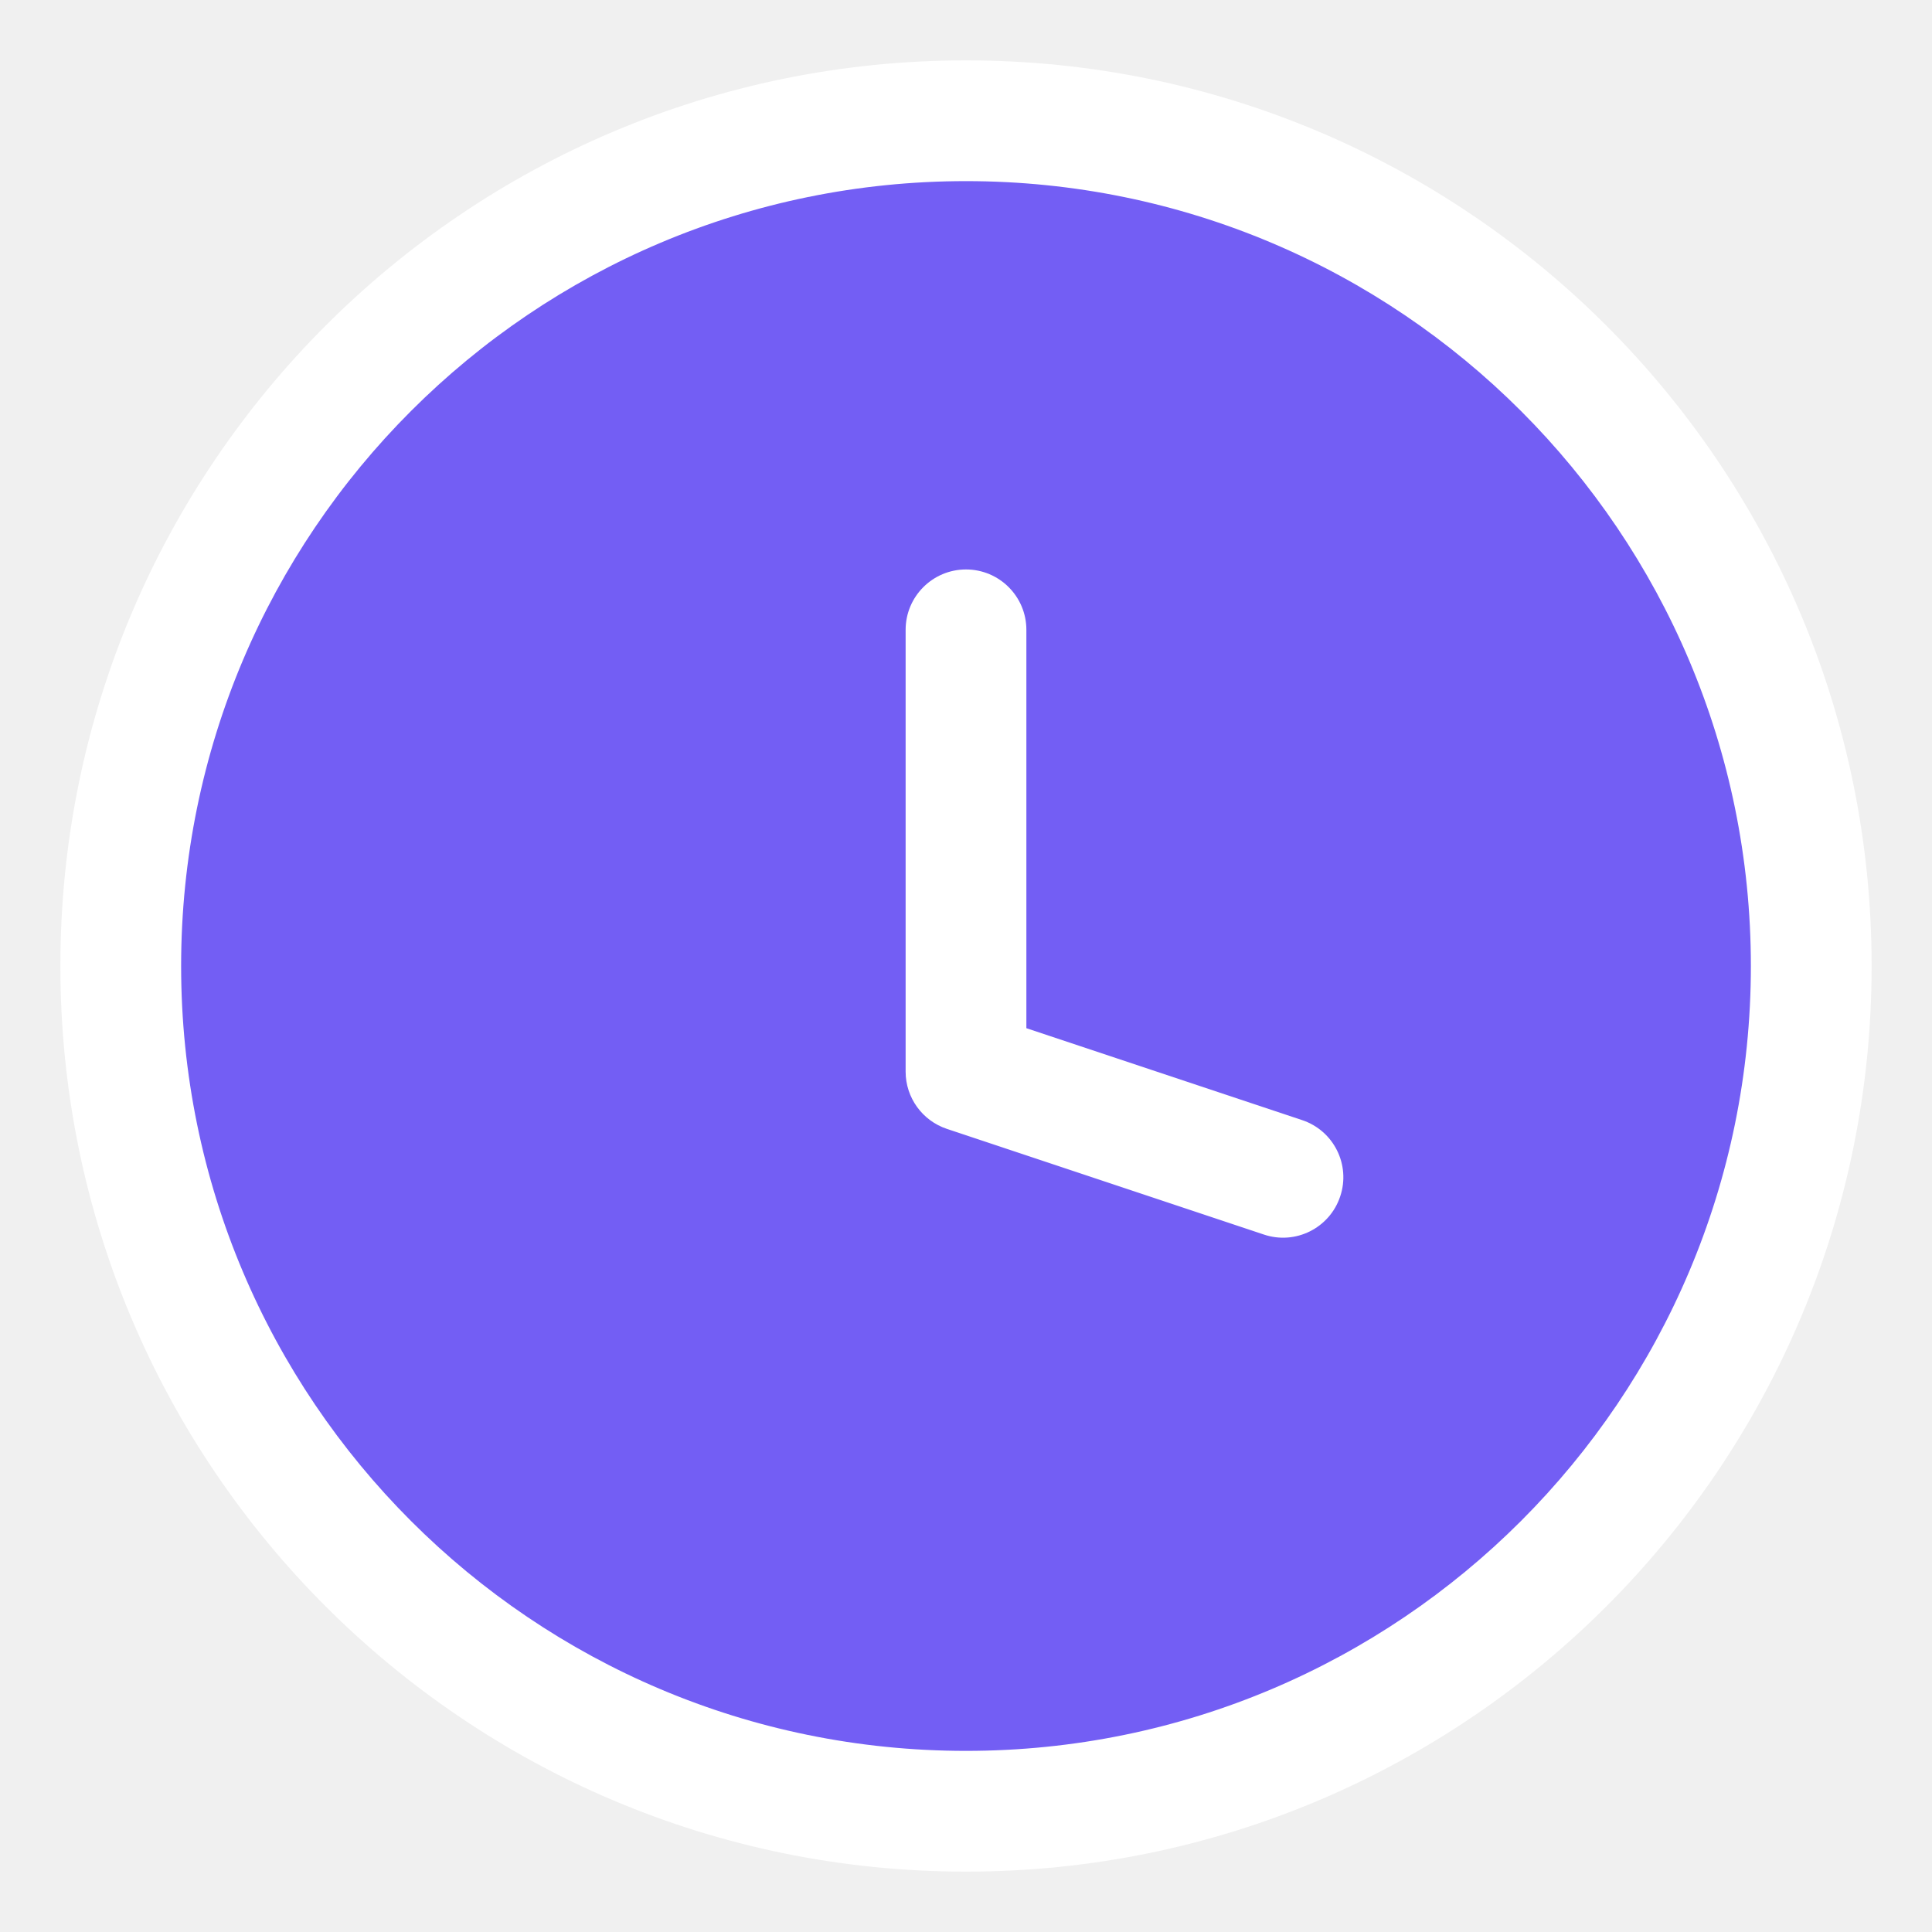
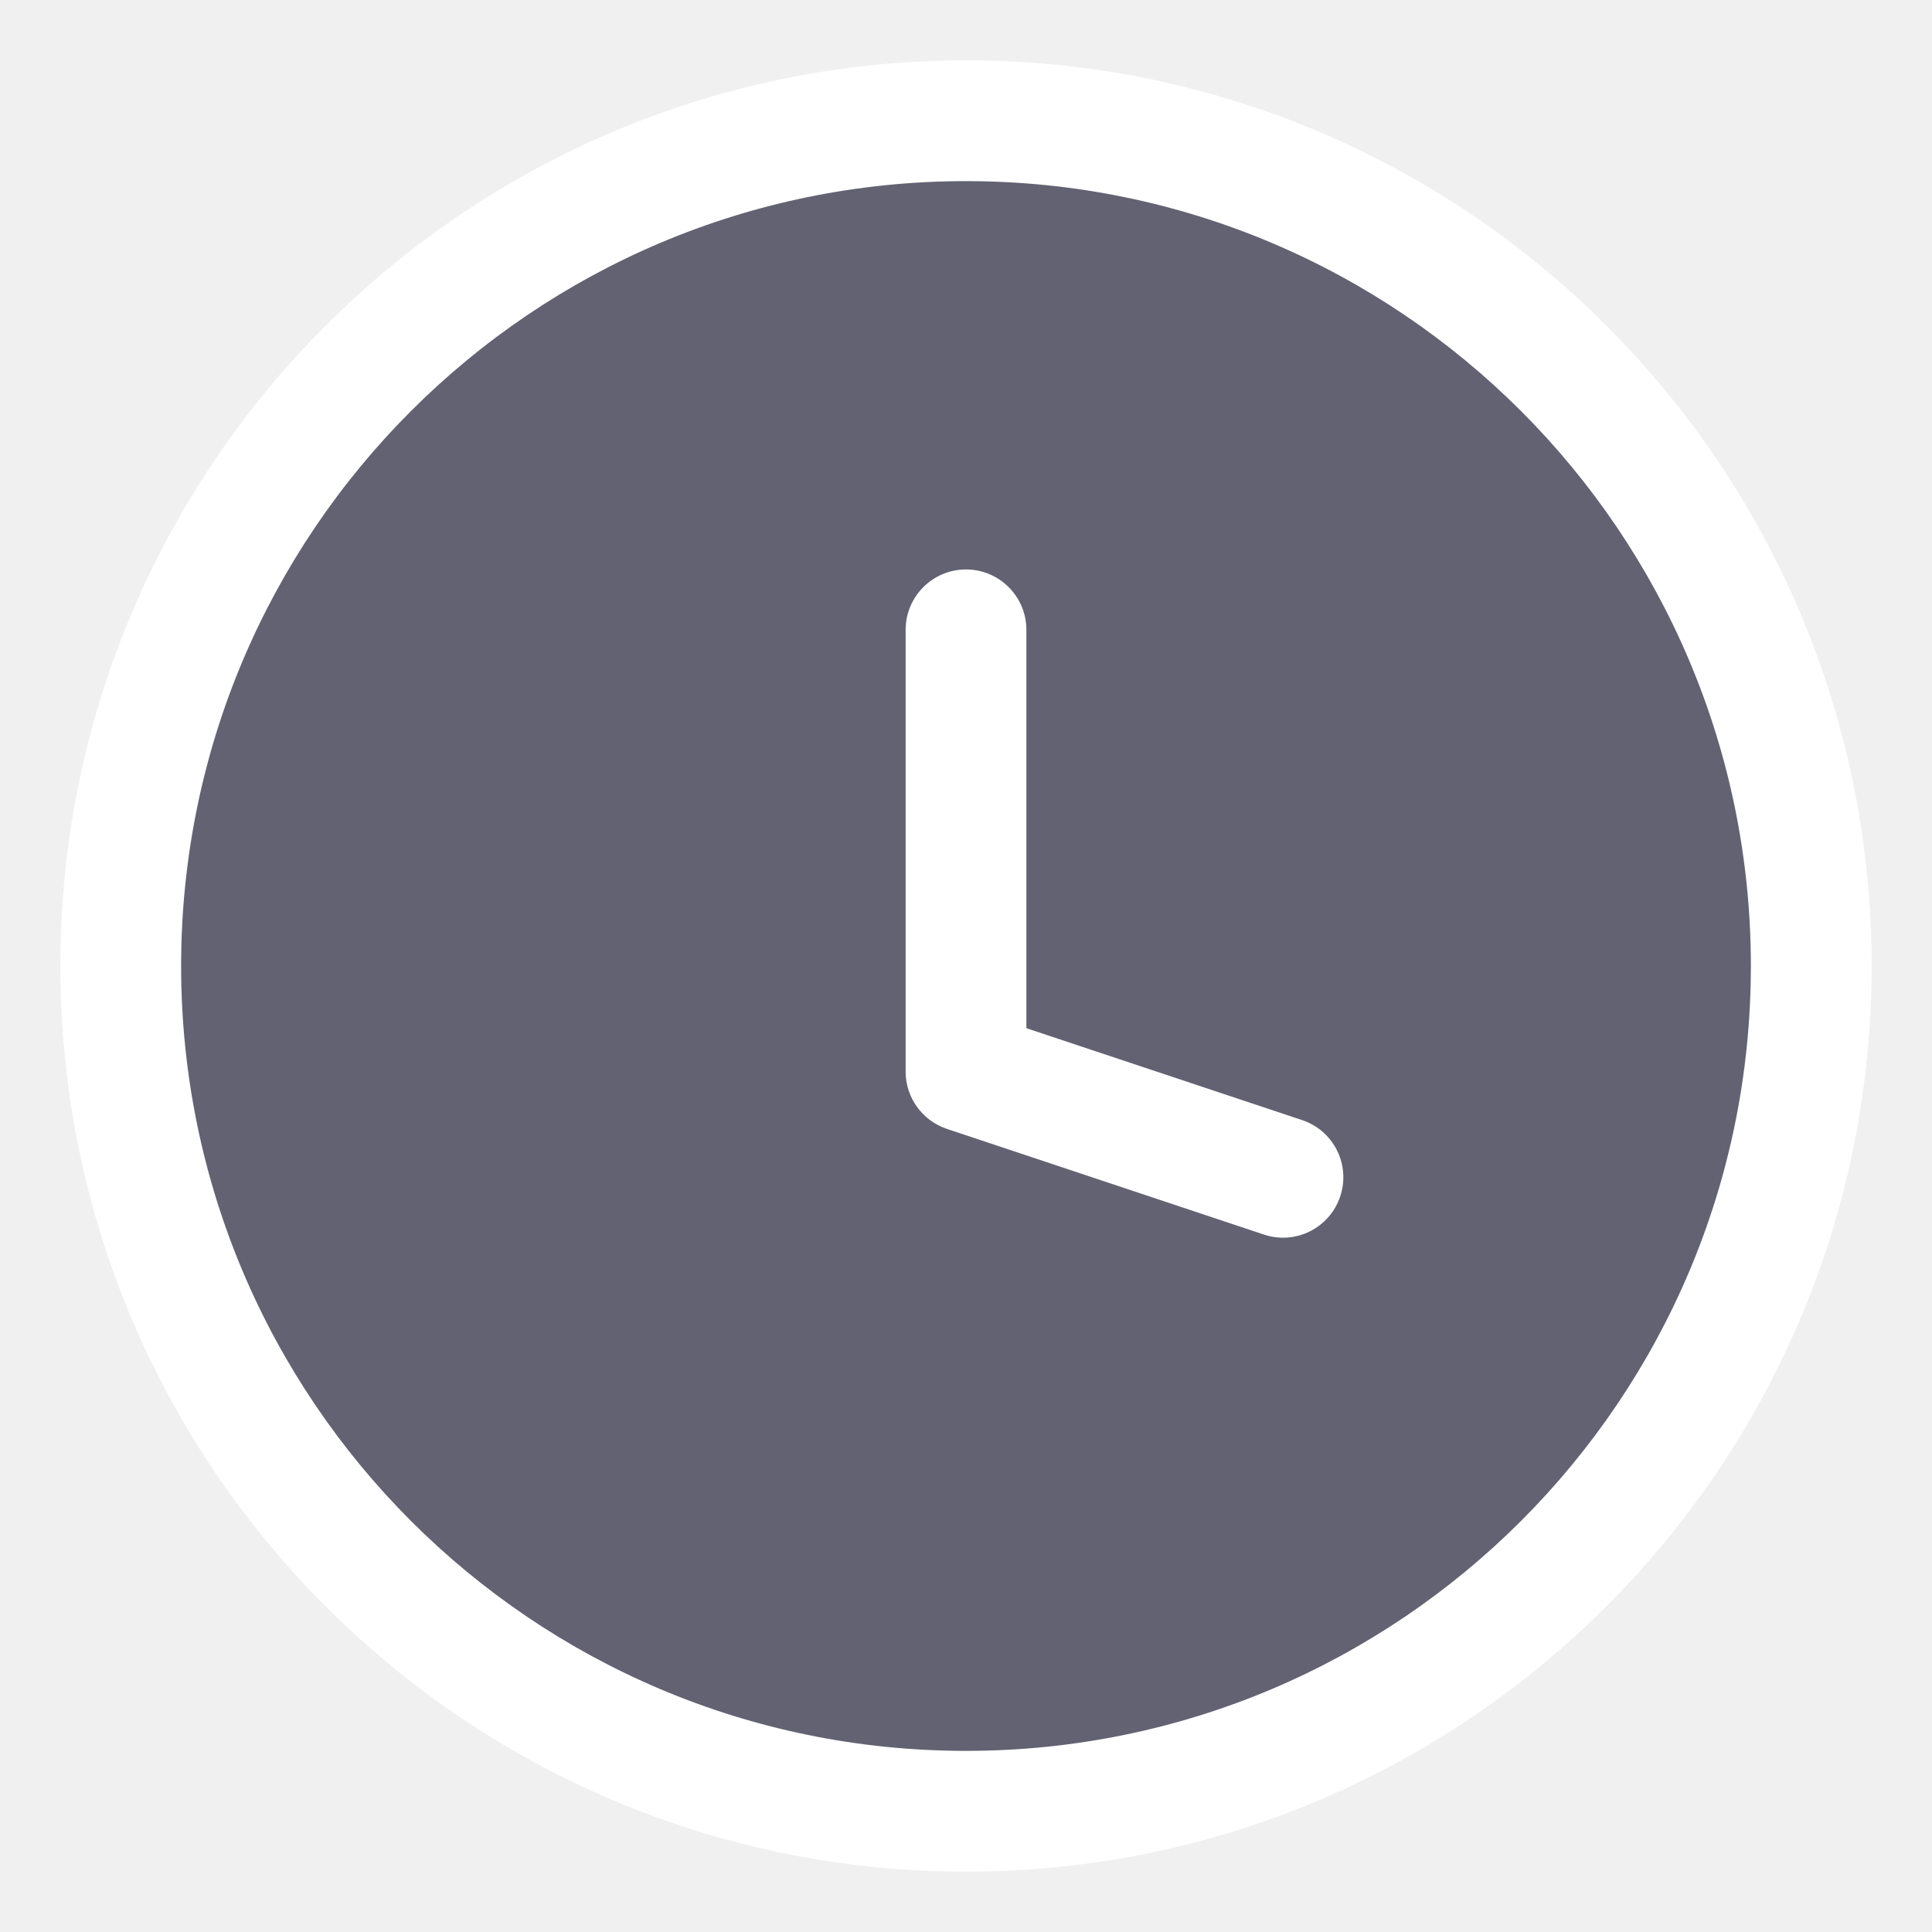
<svg xmlns="http://www.w3.org/2000/svg" width="16" height="16" viewBox="0 0 16 16" fill="none">
-   <path d="M15 8C15 11.866 11.866 15 8 15C4.134 15 1 11.866 1 8C1 4.134 4.134 1 8 1C11.866 1 15 4.134 15 8Z" fill="#735EF4" />
+   <path d="M15 8C15 11.866 11.866 15 8 15C4.134 15 1 11.866 1 8C1 4.134 4.134 1 8 1C11.866 1 15 4.134 15 8Z" fill="#626273" />
  <path d="M10.467 10.224C10.729 10.312 11.012 10.17 11.099 9.908C11.187 9.646 11.045 9.363 10.783 9.276L10.467 10.224ZM8 8.875H7.5C7.5 9.09 7.638 9.281 7.842 9.349L8 8.875ZM8.5 5.216C8.5 4.94 8.276 4.716 8 4.716C7.724 4.716 7.5 4.94 7.5 5.216H8.5ZM10.783 9.276L8.158 8.401L7.842 9.349L10.467 10.224L10.783 9.276ZM8.5 8.875V5.216H7.5V8.875H8.5ZM14.5 8C14.5 11.59 11.59 14.5 8 14.5V15.5C12.142 15.5 15.5 12.142 15.5 8H14.5ZM8 14.5C4.41 14.5 1.5 11.59 1.5 8H0.5C0.5 12.142 3.858 15.5 8 15.5V14.5ZM1.5 8C1.5 4.41 4.41 1.5 8 1.5V0.5C3.858 0.5 0.5 3.858 0.5 8H1.5ZM8 1.5C11.59 1.5 14.5 4.41 14.5 8H15.5C15.5 3.858 12.142 0.5 8 0.5V1.5Z" fill="white" />
</svg>
